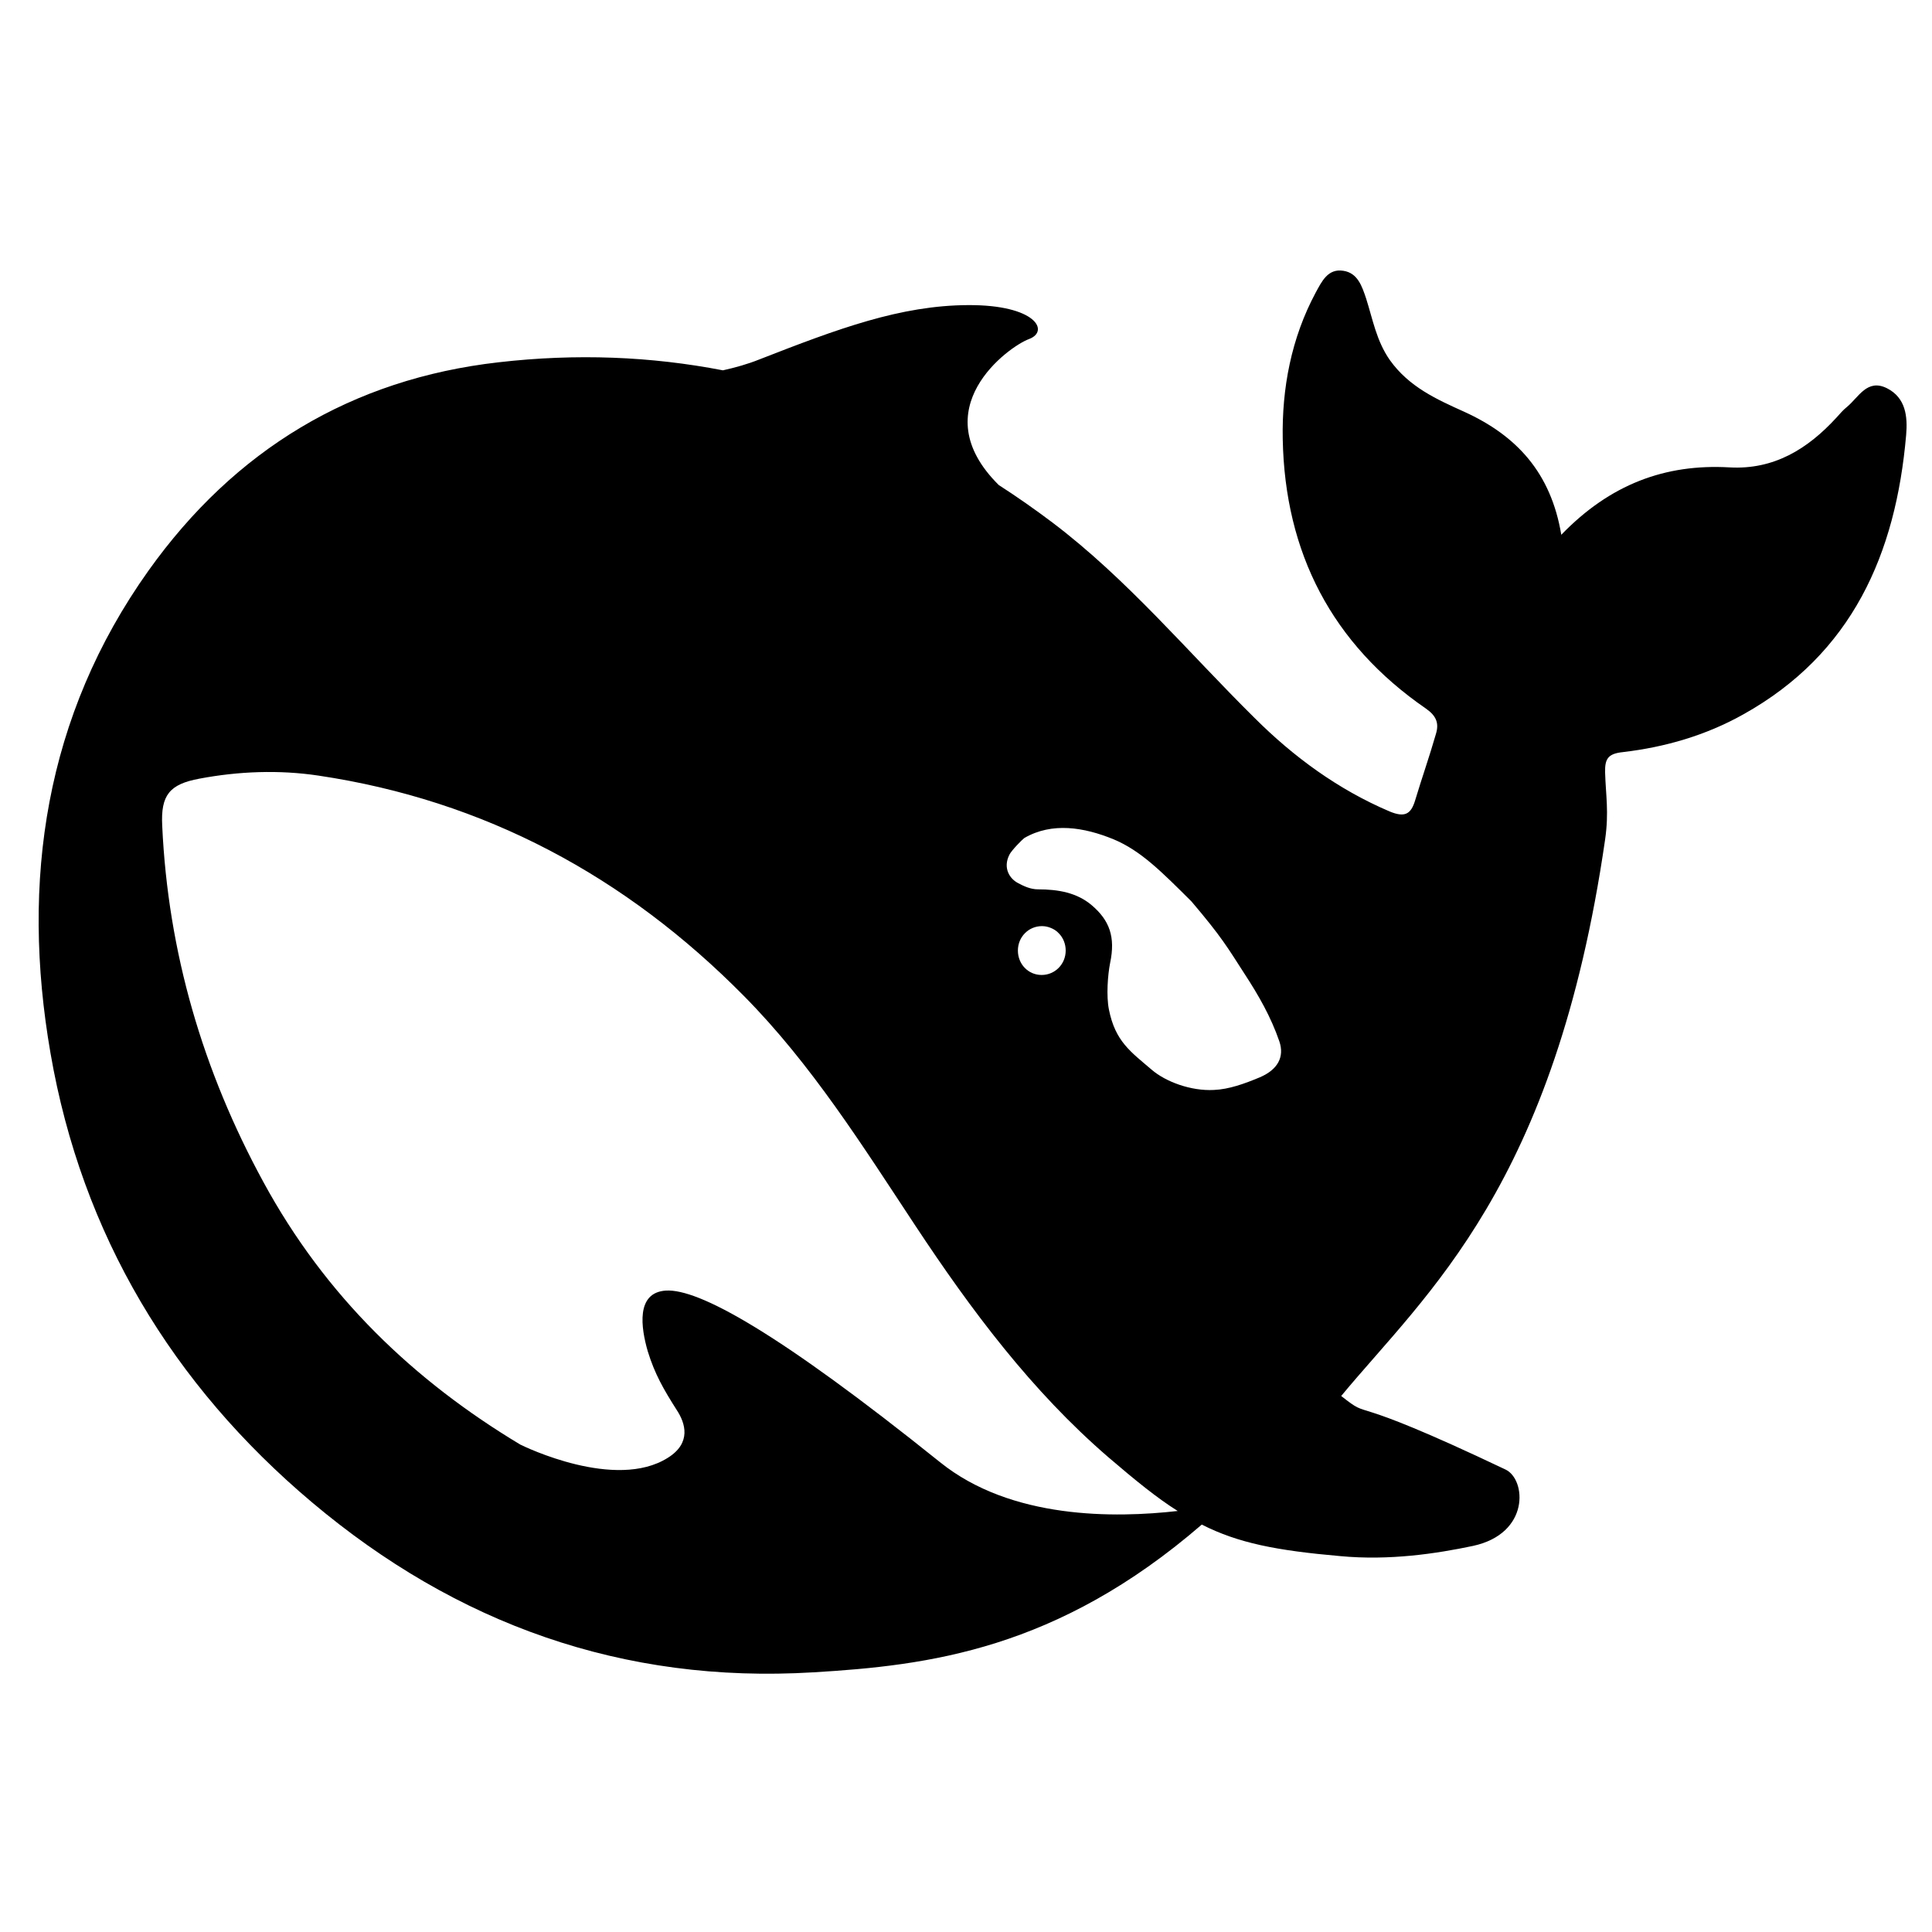
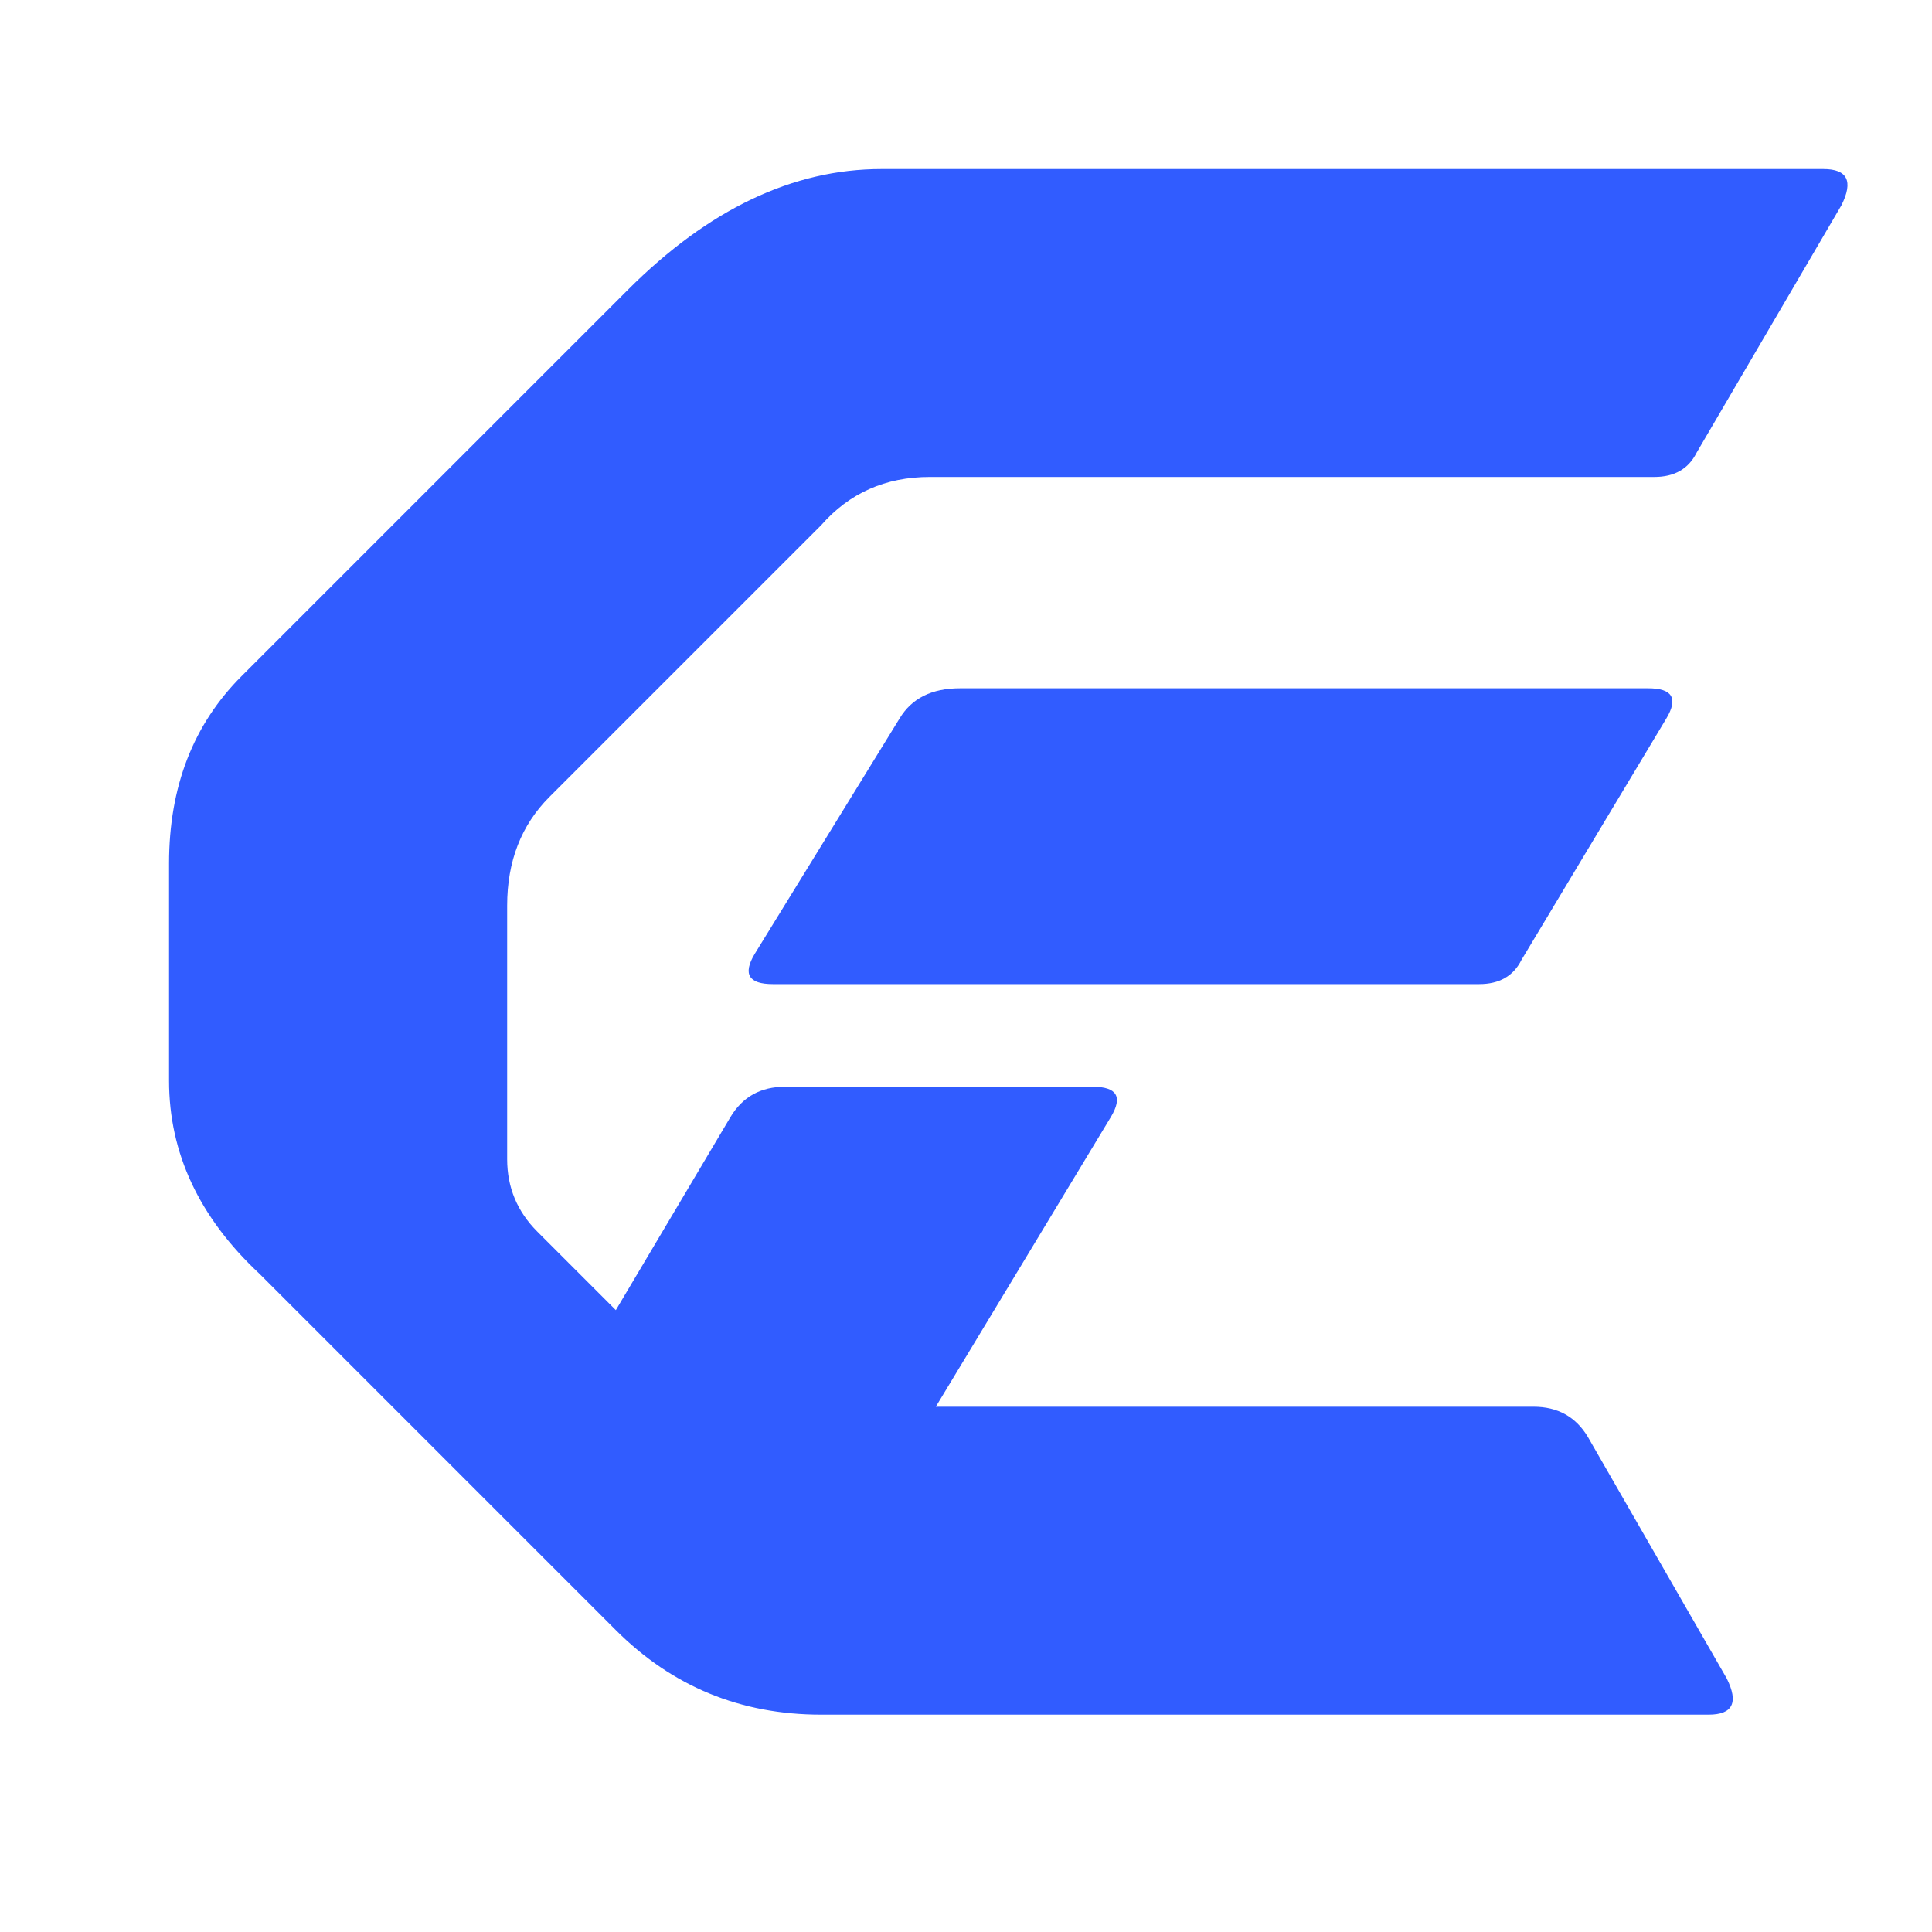
- <svg xmlns="http://www.w3.org/2000/svg" width="50" height="50" viewBox="0 0 50 50" fill="none">
-   <path id="path" d="M48.835 10.048C48.323 9.792 48.102 10.28 47.803 10.528C47.701 10.608 47.614 10.712 47.527 10.808C46.779 11.624 45.905 12.16 44.762 12.096C43.092 12 41.666 12.536 40.406 13.84C40.138 12.232 39.248 11.272 37.893 10.656C37.184 10.336 36.467 10.016 35.97 9.32C35.623 8.824 35.529 8.272 35.356 7.728C35.246 7.4 35.135 7.064 34.765 7.008C34.363 6.944 34.206 7.288 34.048 7.576C33.418 8.752 33.173 10.048 33.197 11.36C33.252 14.312 34.474 16.664 36.9 18.336C37.176 18.528 37.247 18.72 37.16 19C36.995 19.576 36.797 20.136 36.624 20.712C36.514 21.08 36.349 21.16 35.962 21C34.631 20.432 33.481 19.592 32.464 18.576C30.739 16.872 29.179 14.992 27.233 13.52C26.776 13.176 26.319 12.856 25.847 12.552C23.862 10.584 26.107 8.968 26.627 8.776C27.17 8.576 26.816 7.888 25.059 7.896C23.302 7.904 21.695 8.504 19.647 9.304C19.348 9.424 19.032 9.512 18.709 9.584C16.85 9.224 14.92 9.144 12.903 9.376C9.106 9.808 6.073 11.64 3.843 14.768C1.165 18.528 0.534 22.8 1.307 27.256C2.118 31.952 4.466 35.84 8.074 38.88C11.816 42.032 16.125 43.576 21.041 43.28C24.027 43.104 27.352 42.696 31.102 39.456C32.047 39.936 33.04 40.128 34.686 40.272C35.955 40.392 37.176 40.208 38.121 40.008C39.602 39.688 39.499 38.288 38.964 38.032C34.623 35.968 35.576 36.808 34.71 36.128C36.916 33.464 40.24 30.696 41.54 21.728C41.643 21.016 41.556 20.568 41.54 19.992C41.532 19.64 41.611 19.504 42.005 19.464C43.092 19.336 44.148 19.032 45.117 18.488C47.929 16.92 49.064 14.344 49.331 11.256C49.371 10.784 49.324 10.296 48.835 10.048ZM24.326 37.84C20.12 34.464 18.079 33.352 17.236 33.4C16.448 33.448 16.59 34.368 16.763 34.968C16.944 35.56 17.181 35.968 17.512 36.488C17.74 36.832 17.898 37.344 17.283 37.728C15.928 38.584 13.573 37.44 13.462 37.384C10.721 35.736 8.428 33.56 6.813 30.584C5.253 27.72 4.348 24.648 4.198 21.368C4.158 20.576 4.387 20.296 5.159 20.152C6.175 19.96 7.223 19.92 8.239 20.072C12.533 20.712 16.189 22.672 19.253 25.776C21.002 27.544 22.325 29.656 23.689 31.72C25.138 33.912 26.698 36 28.683 37.712C29.384 38.312 29.943 38.768 30.479 39.104C28.864 39.288 26.17 39.328 24.326 37.84ZM26.343 24.6C26.343 24.248 26.619 23.968 26.966 23.968C27.044 23.968 27.115 23.984 27.178 24.008C27.265 24.04 27.344 24.088 27.407 24.16C27.517 24.272 27.58 24.432 27.58 24.6C27.58 24.952 27.304 25.232 26.957 25.232C26.611 25.232 26.343 24.952 26.343 24.6ZM32.606 27.88C32.205 28.048 31.803 28.192 31.416 28.208C30.818 28.24 30.164 27.992 29.81 27.688C29.258 27.216 28.864 26.952 28.699 26.128C28.628 25.776 28.668 25.232 28.73 24.92C28.872 24.248 28.714 23.816 28.25 23.424C27.872 23.104 27.391 23.016 26.863 23.016C26.666 23.016 26.485 22.928 26.351 22.856C26.13 22.744 25.949 22.464 26.123 22.12C26.178 22.008 26.446 21.736 26.509 21.688C27.226 21.272 28.053 21.408 28.817 21.72C29.526 22.016 30.061 22.56 30.834 23.328C31.622 24.256 31.763 24.512 32.212 25.208C32.567 25.752 32.89 26.312 33.11 26.952C33.245 27.352 33.071 27.68 32.606 27.88Z" fill="#000" fill-opacity="1" fill-rule="nonzero" />
+ <svg xmlns="http://www.w3.org/2000/svg" viewBox="0 0 320 320" fill="#315cff">
+   <path d="M146 28H302Q308 28 305 34L281 75Q279 79 274 79H154Q143 79 136 87L91 132Q84 139 84 150V192Q84 199 89 204L102 217L121 185Q124 180 130 180H181Q187 180 184 185L155 233H254Q260 233 263 238L286 278Q289 284 283 284H136Q116 284 102 270L43 211Q28 197 28 179V143Q28 124 40 112L104 48Q124 28 146 28ZM159 114H273Q279 114 276 119L252 159Q250 163 245 163H128Q122 163 125 158L149 119Q152 114 159 114Z" />
</svg>
